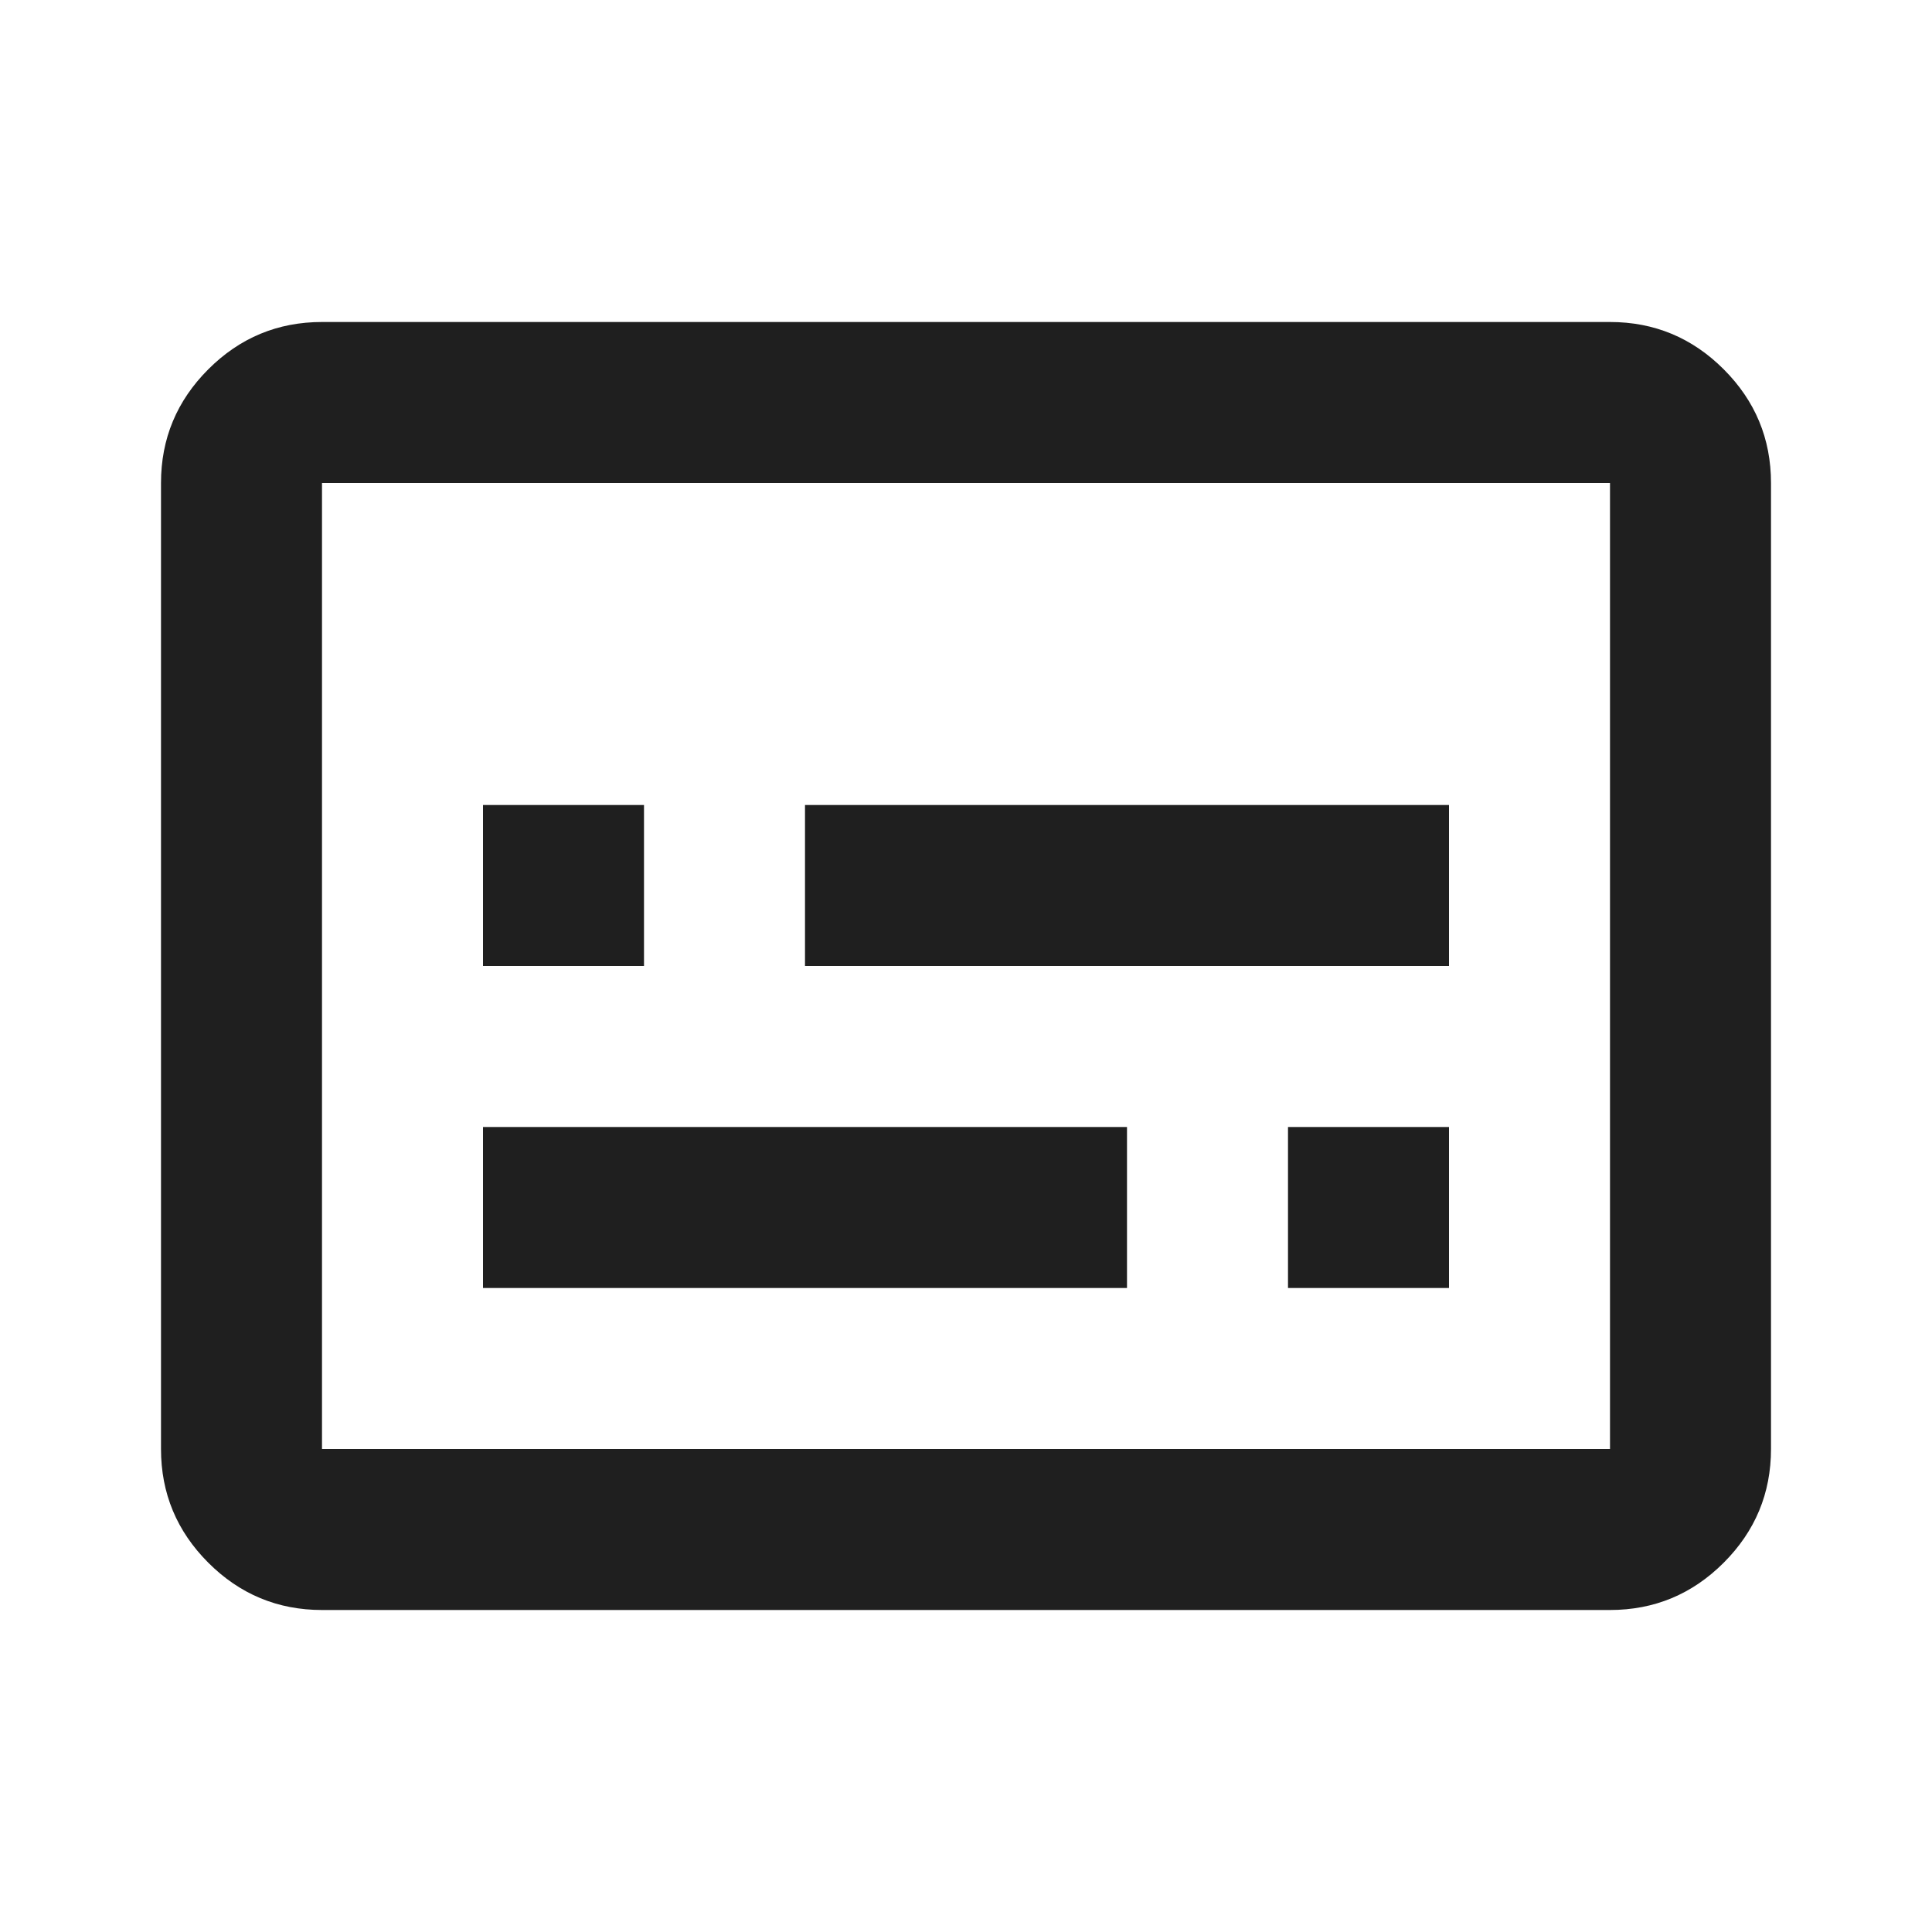
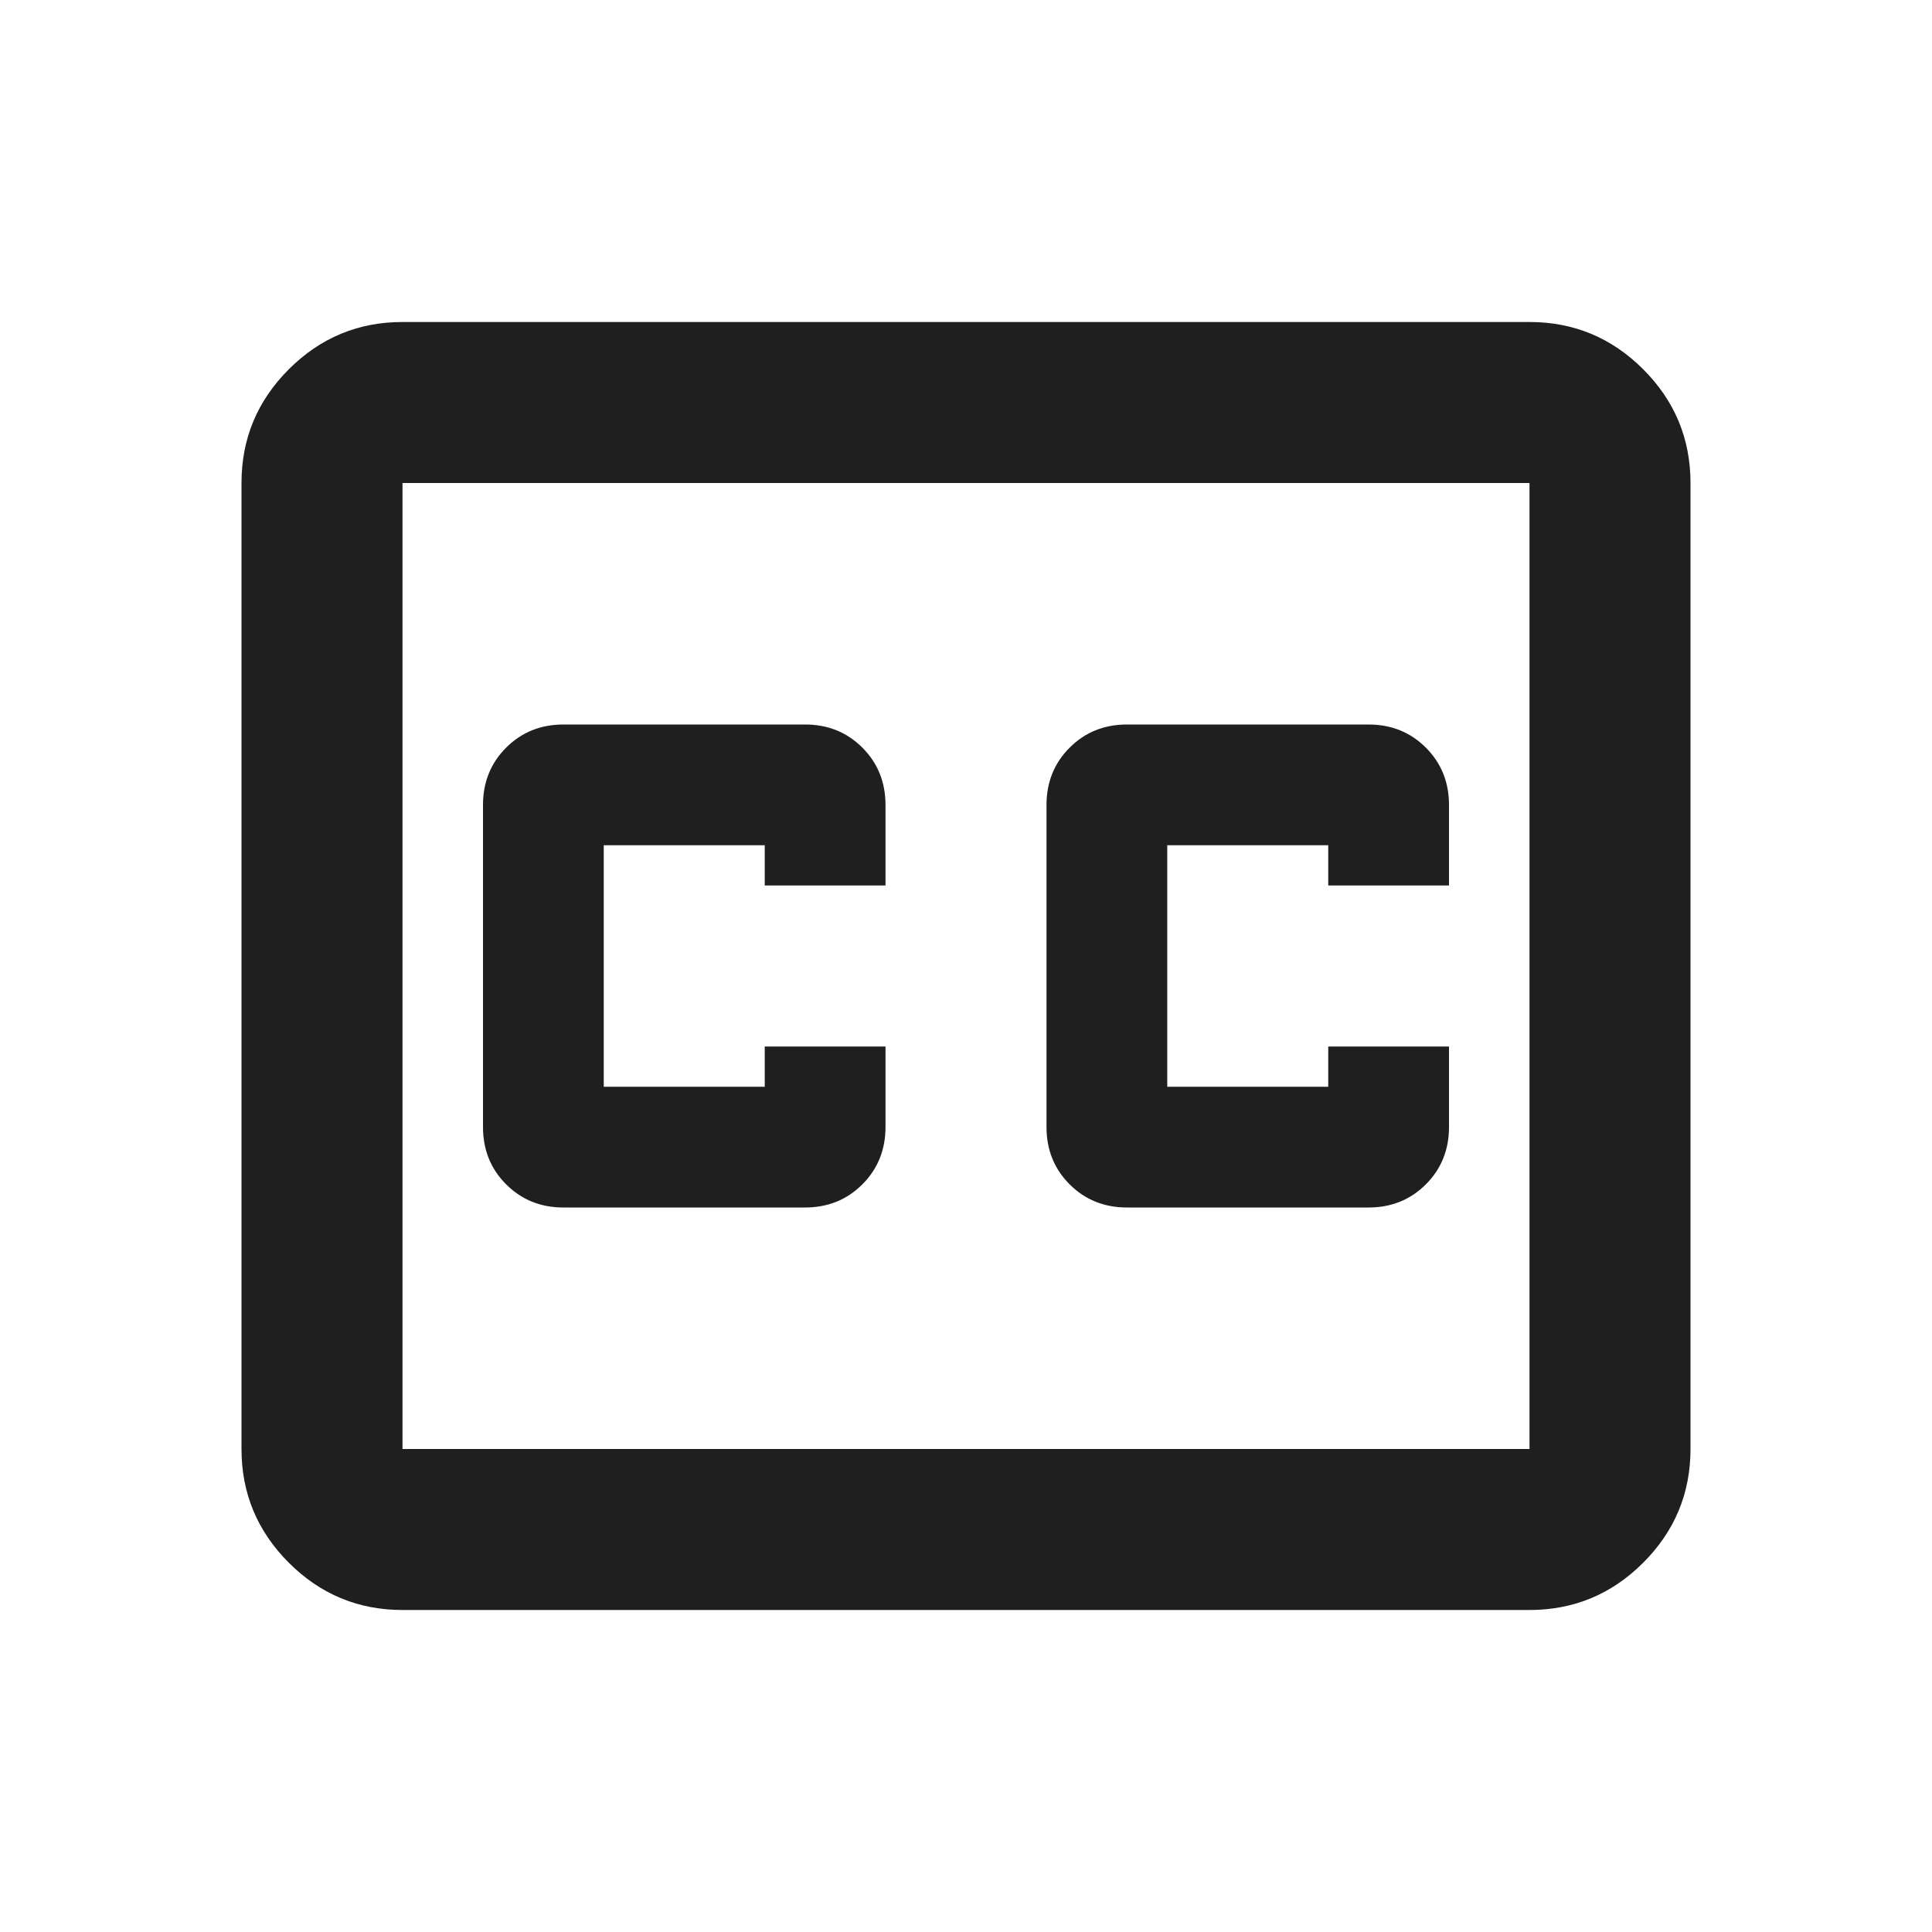
<svg xmlns="http://www.w3.org/2000/svg" height="24px" viewBox="0 -960 960 960" width="24px" fill="#1f1f1f">
-   <path d="M240-320h320v-80H240v80Zm400 0h80v-80h-80v80ZM240-480h80v-80h-80v80Zm160 0h320v-80H400v80ZM160-160q-33 0-56.5-23.5T80-240v-480q0-33 23.5-56.5T160-800h640q33 0 56.5 23.5T880-720v480q0 33-23.5 56.5T800-160H160Zm0-80h640v-480H160v480Zm0 0v-480 480Z" />
+   <path d="M200-160q-33 0-56.5-23.5T120-240v-480q0-33 23.5-56.5T200-800h560q33 0 56.5 23.5T840-720v480q0 33-23.5 56.5T760-160H200Zm0-80h560v-480H200v480Zm80-120h120q17 0 28.5-11.5T440-400v-40h-60v20h-80v-120h80v20h60v-40q0-17-11.5-28.5T400-600H280q-17 0-28.5 11.5T240-560v160q0 17 11.5 28.5T280-360Zm280 0h120q17 0 28.5-11.5T720-400v-40h-60v20h-80v-120h80v20h60v-40q0-17-11.5-28.5T680-600H560q-17 0-28.5 11.5T520-560v160q0 17 11.5 28.5T560-360ZM200-240v-480 480Z" />
</svg>
